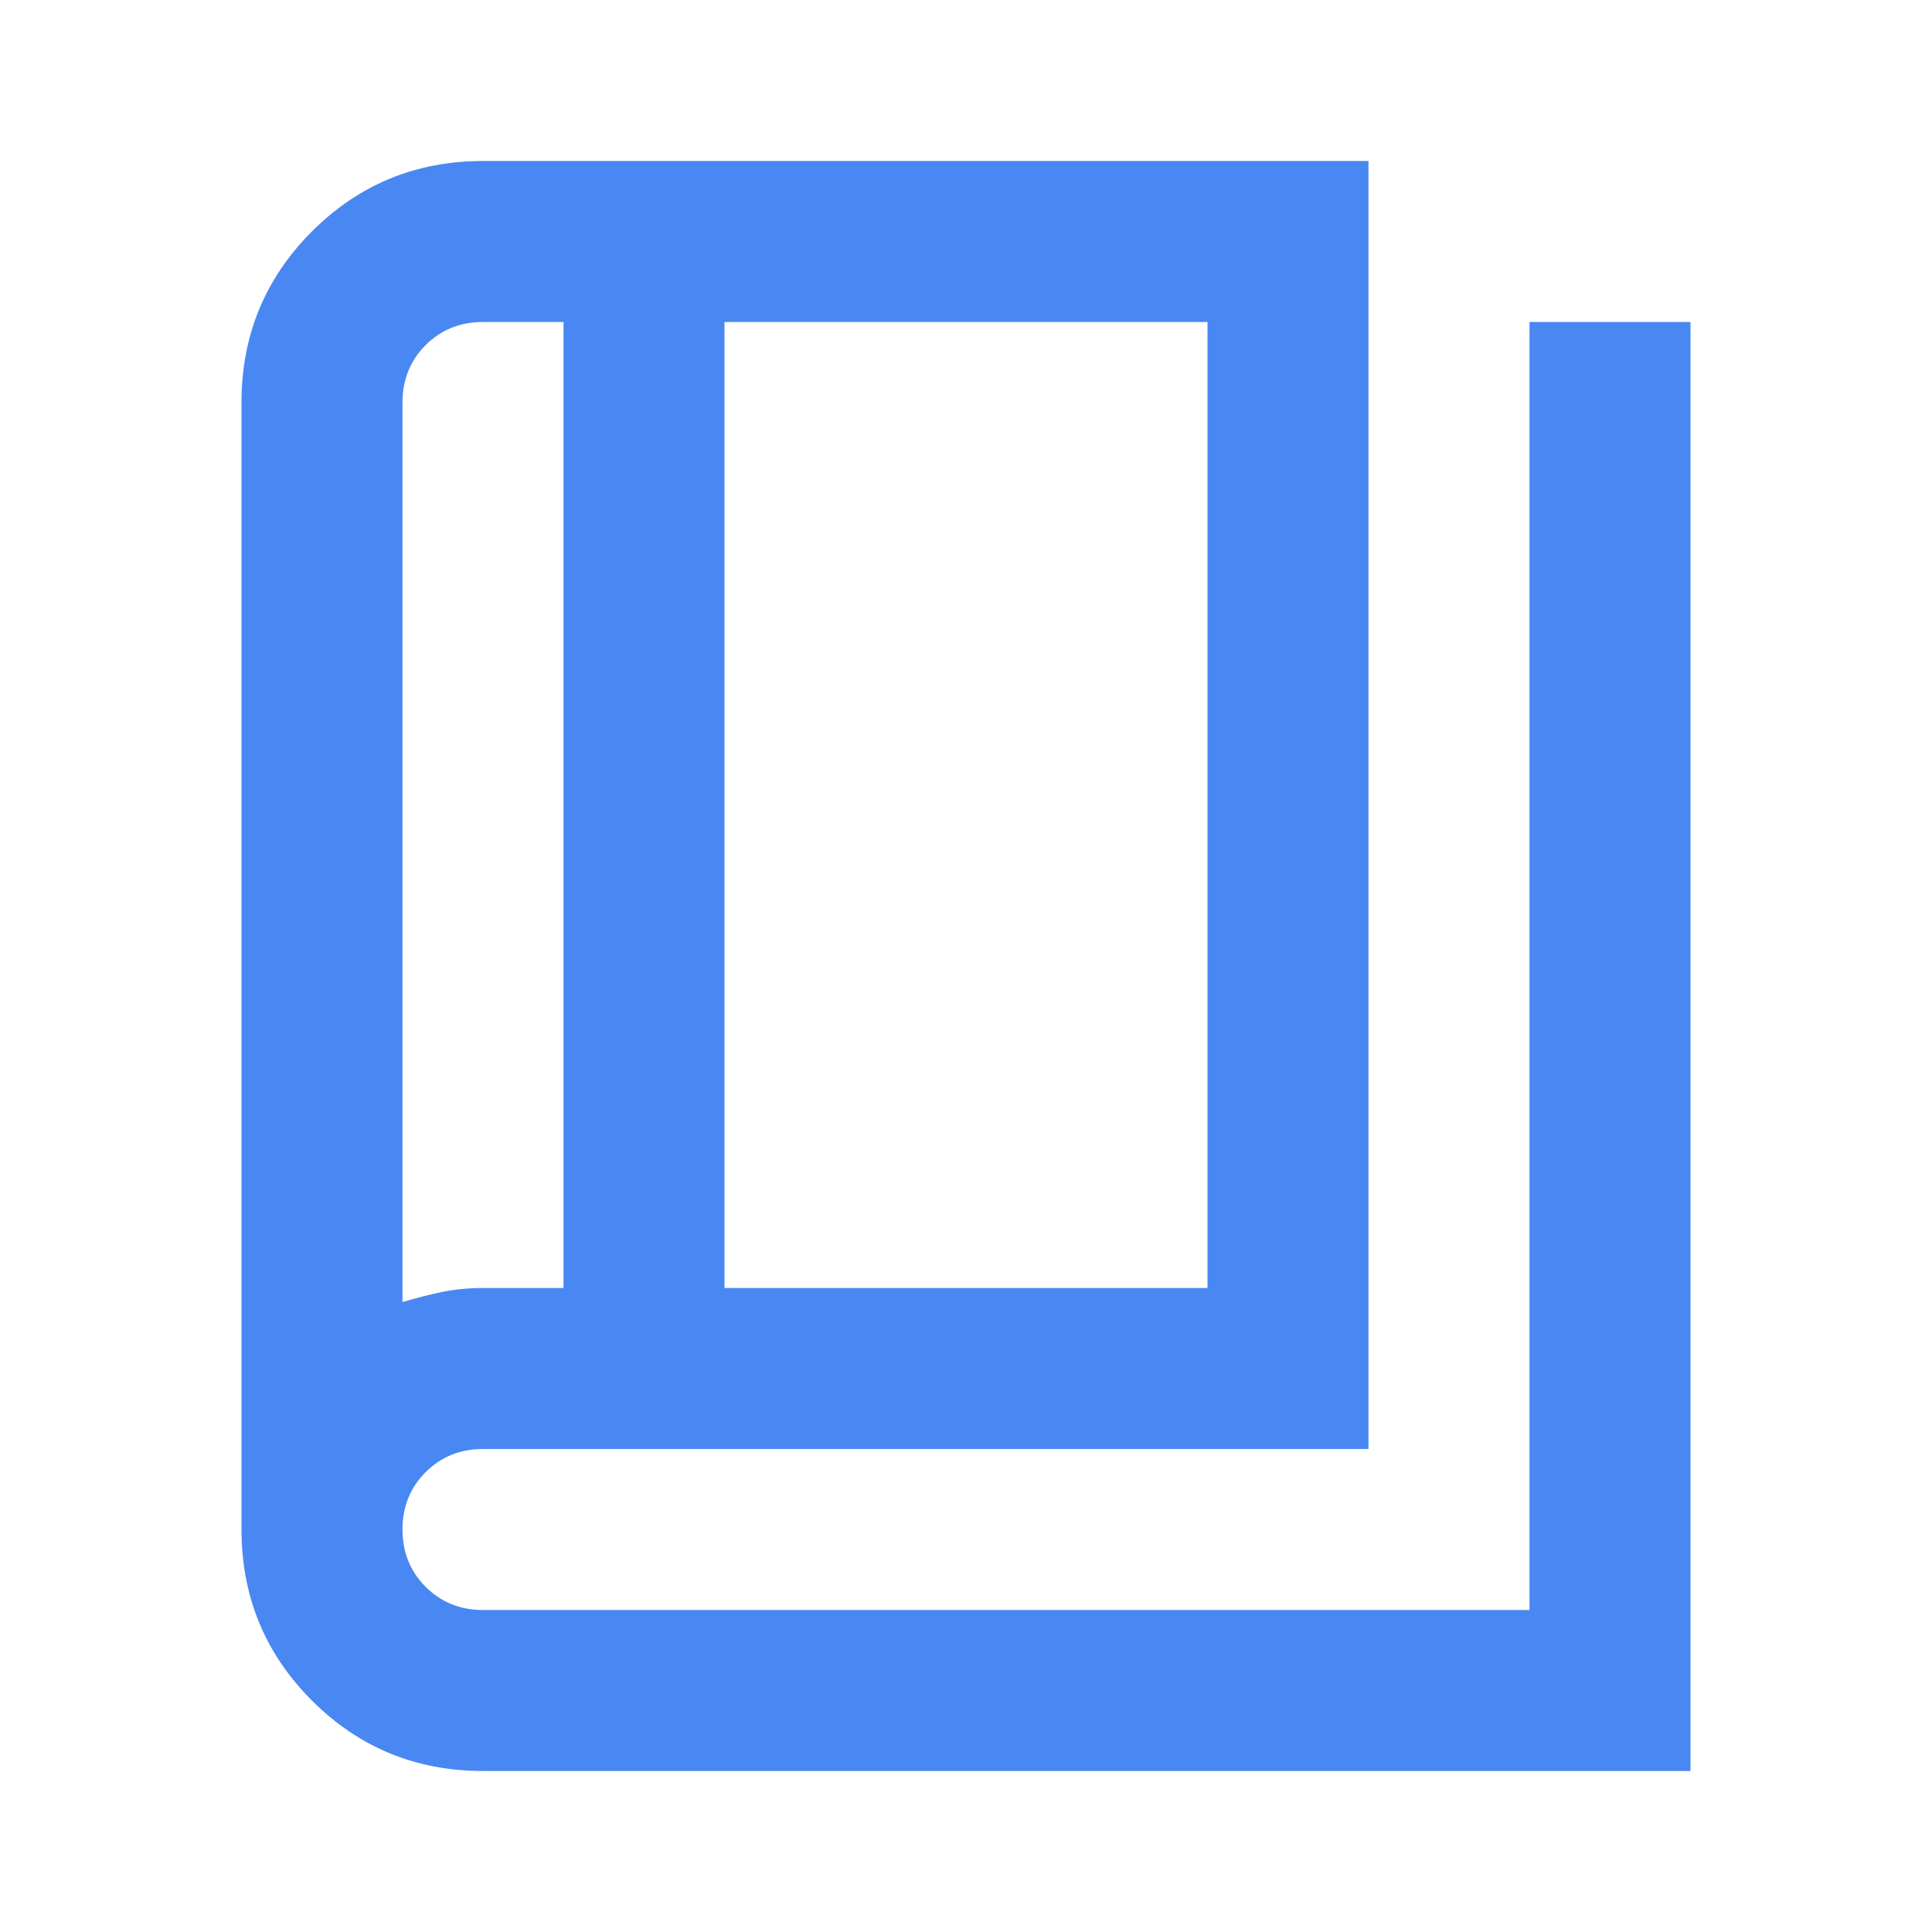
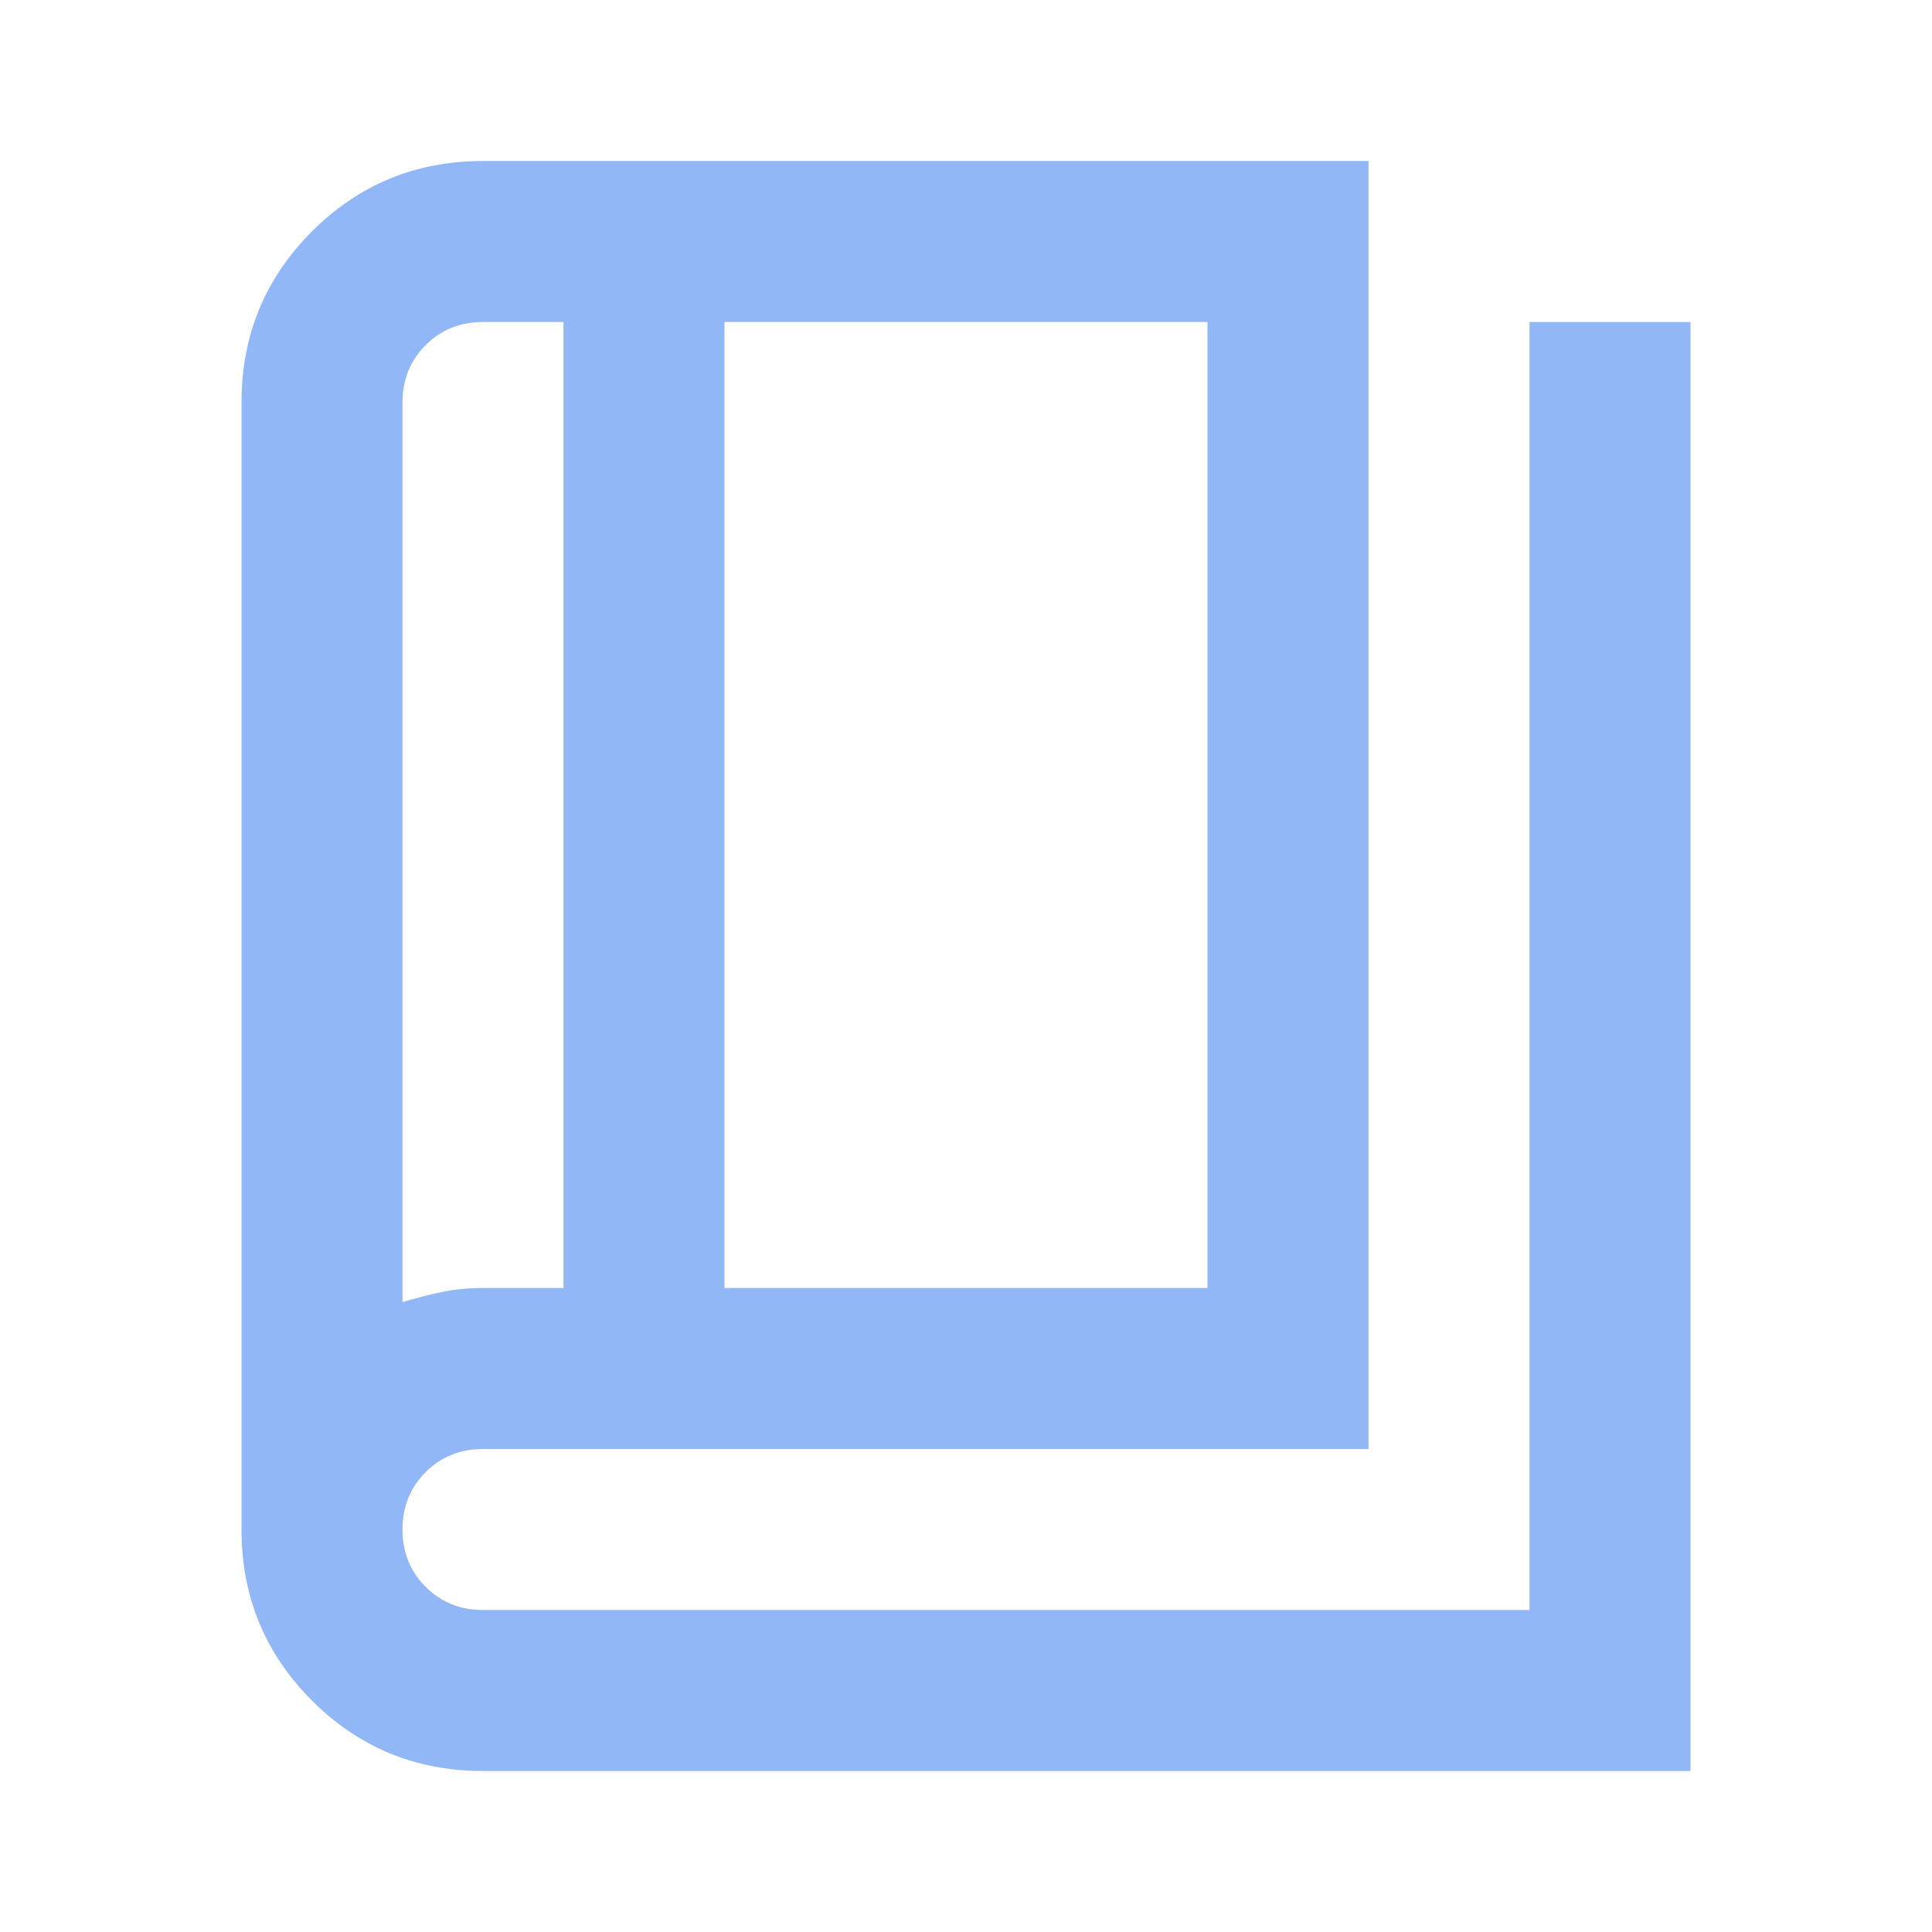
<svg xmlns="http://www.w3.org/2000/svg" width="24" height="24" viewBox="0 0 24 24" fill="none">
-   <path d="M6 22C5.167 22 4.458 21.708 3.875 21.125C3.292 20.542 3 19.833 3 19V5C3 4.167 3.292 3.458 3.875 2.875C4.458 2.292 5.167 2 6 2H17V18H6C5.717 18 5.479 18.096 5.287 18.288C5.096 18.479 5 18.717 5 19C5 19.283 5.096 19.521 5.287 19.712C5.479 19.904 5.717 20 6 20H19V4H21V22H6ZM9 16H15V4H9V16ZM7 16V4H6C5.717 4 5.479 4.096 5.287 4.287C5.096 4.479 5 4.717 5 5V16.175C5.167 16.125 5.329 16.083 5.487 16.05C5.646 16.017 5.817 16 6 16H7Z" fill="#4988F2" />
+   <path d="M6 22C5.167 22 4.458 21.708 3.875 21.125C3.292 20.542 3 19.833 3 19V5C3 4.167 3.292 3.458 3.875 2.875C4.458 2.292 5.167 2 6 2H17V18H6C5.717 18 5.479 18.096 5.287 18.288C5.096 18.479 5 18.717 5 19C5 19.283 5.096 19.521 5.287 19.712C5.479 19.904 5.717 20 6 20H19V4H21V22H6ZM9 16H15V4H9V16ZM7 16V4H6C5.717 4 5.479 4.096 5.287 4.287C5.096 4.479 5 4.717 5 5V16.175C5.167 16.125 5.329 16.083 5.487 16.05C5.646 16.017 5.817 16 6 16H7Z" fill="#4988F2" fill-opacity="0.6" />
</svg>
